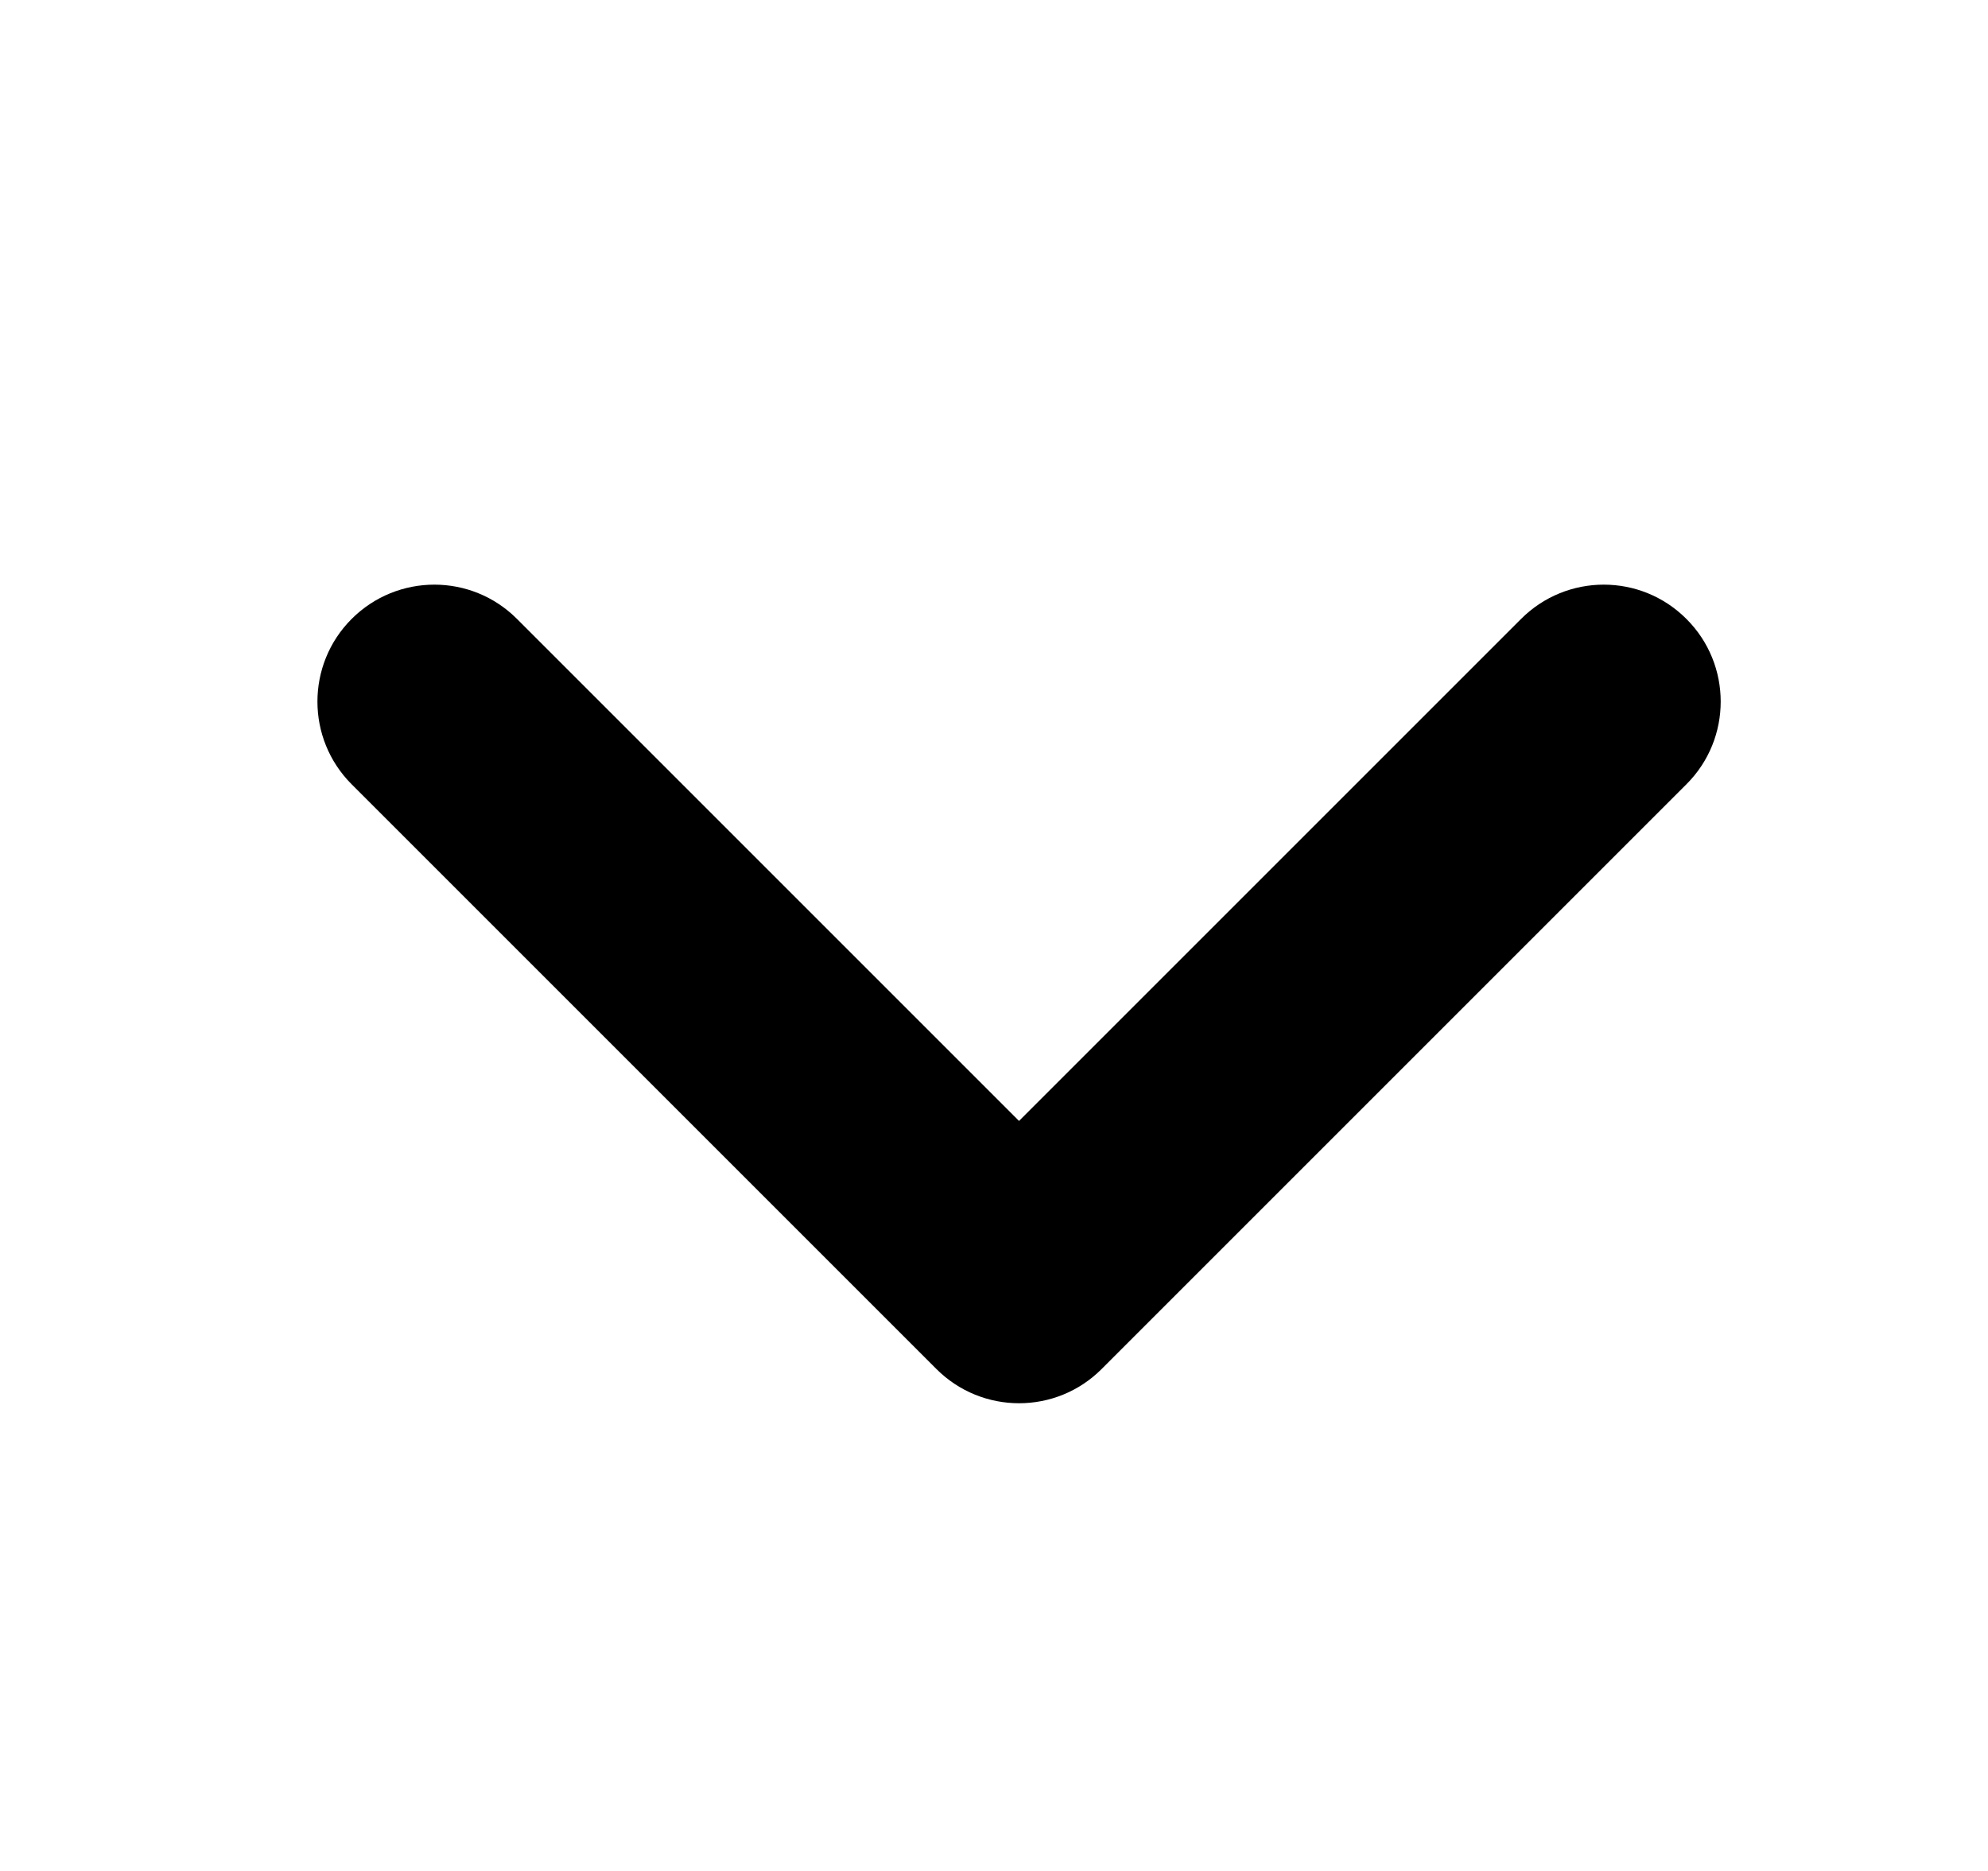
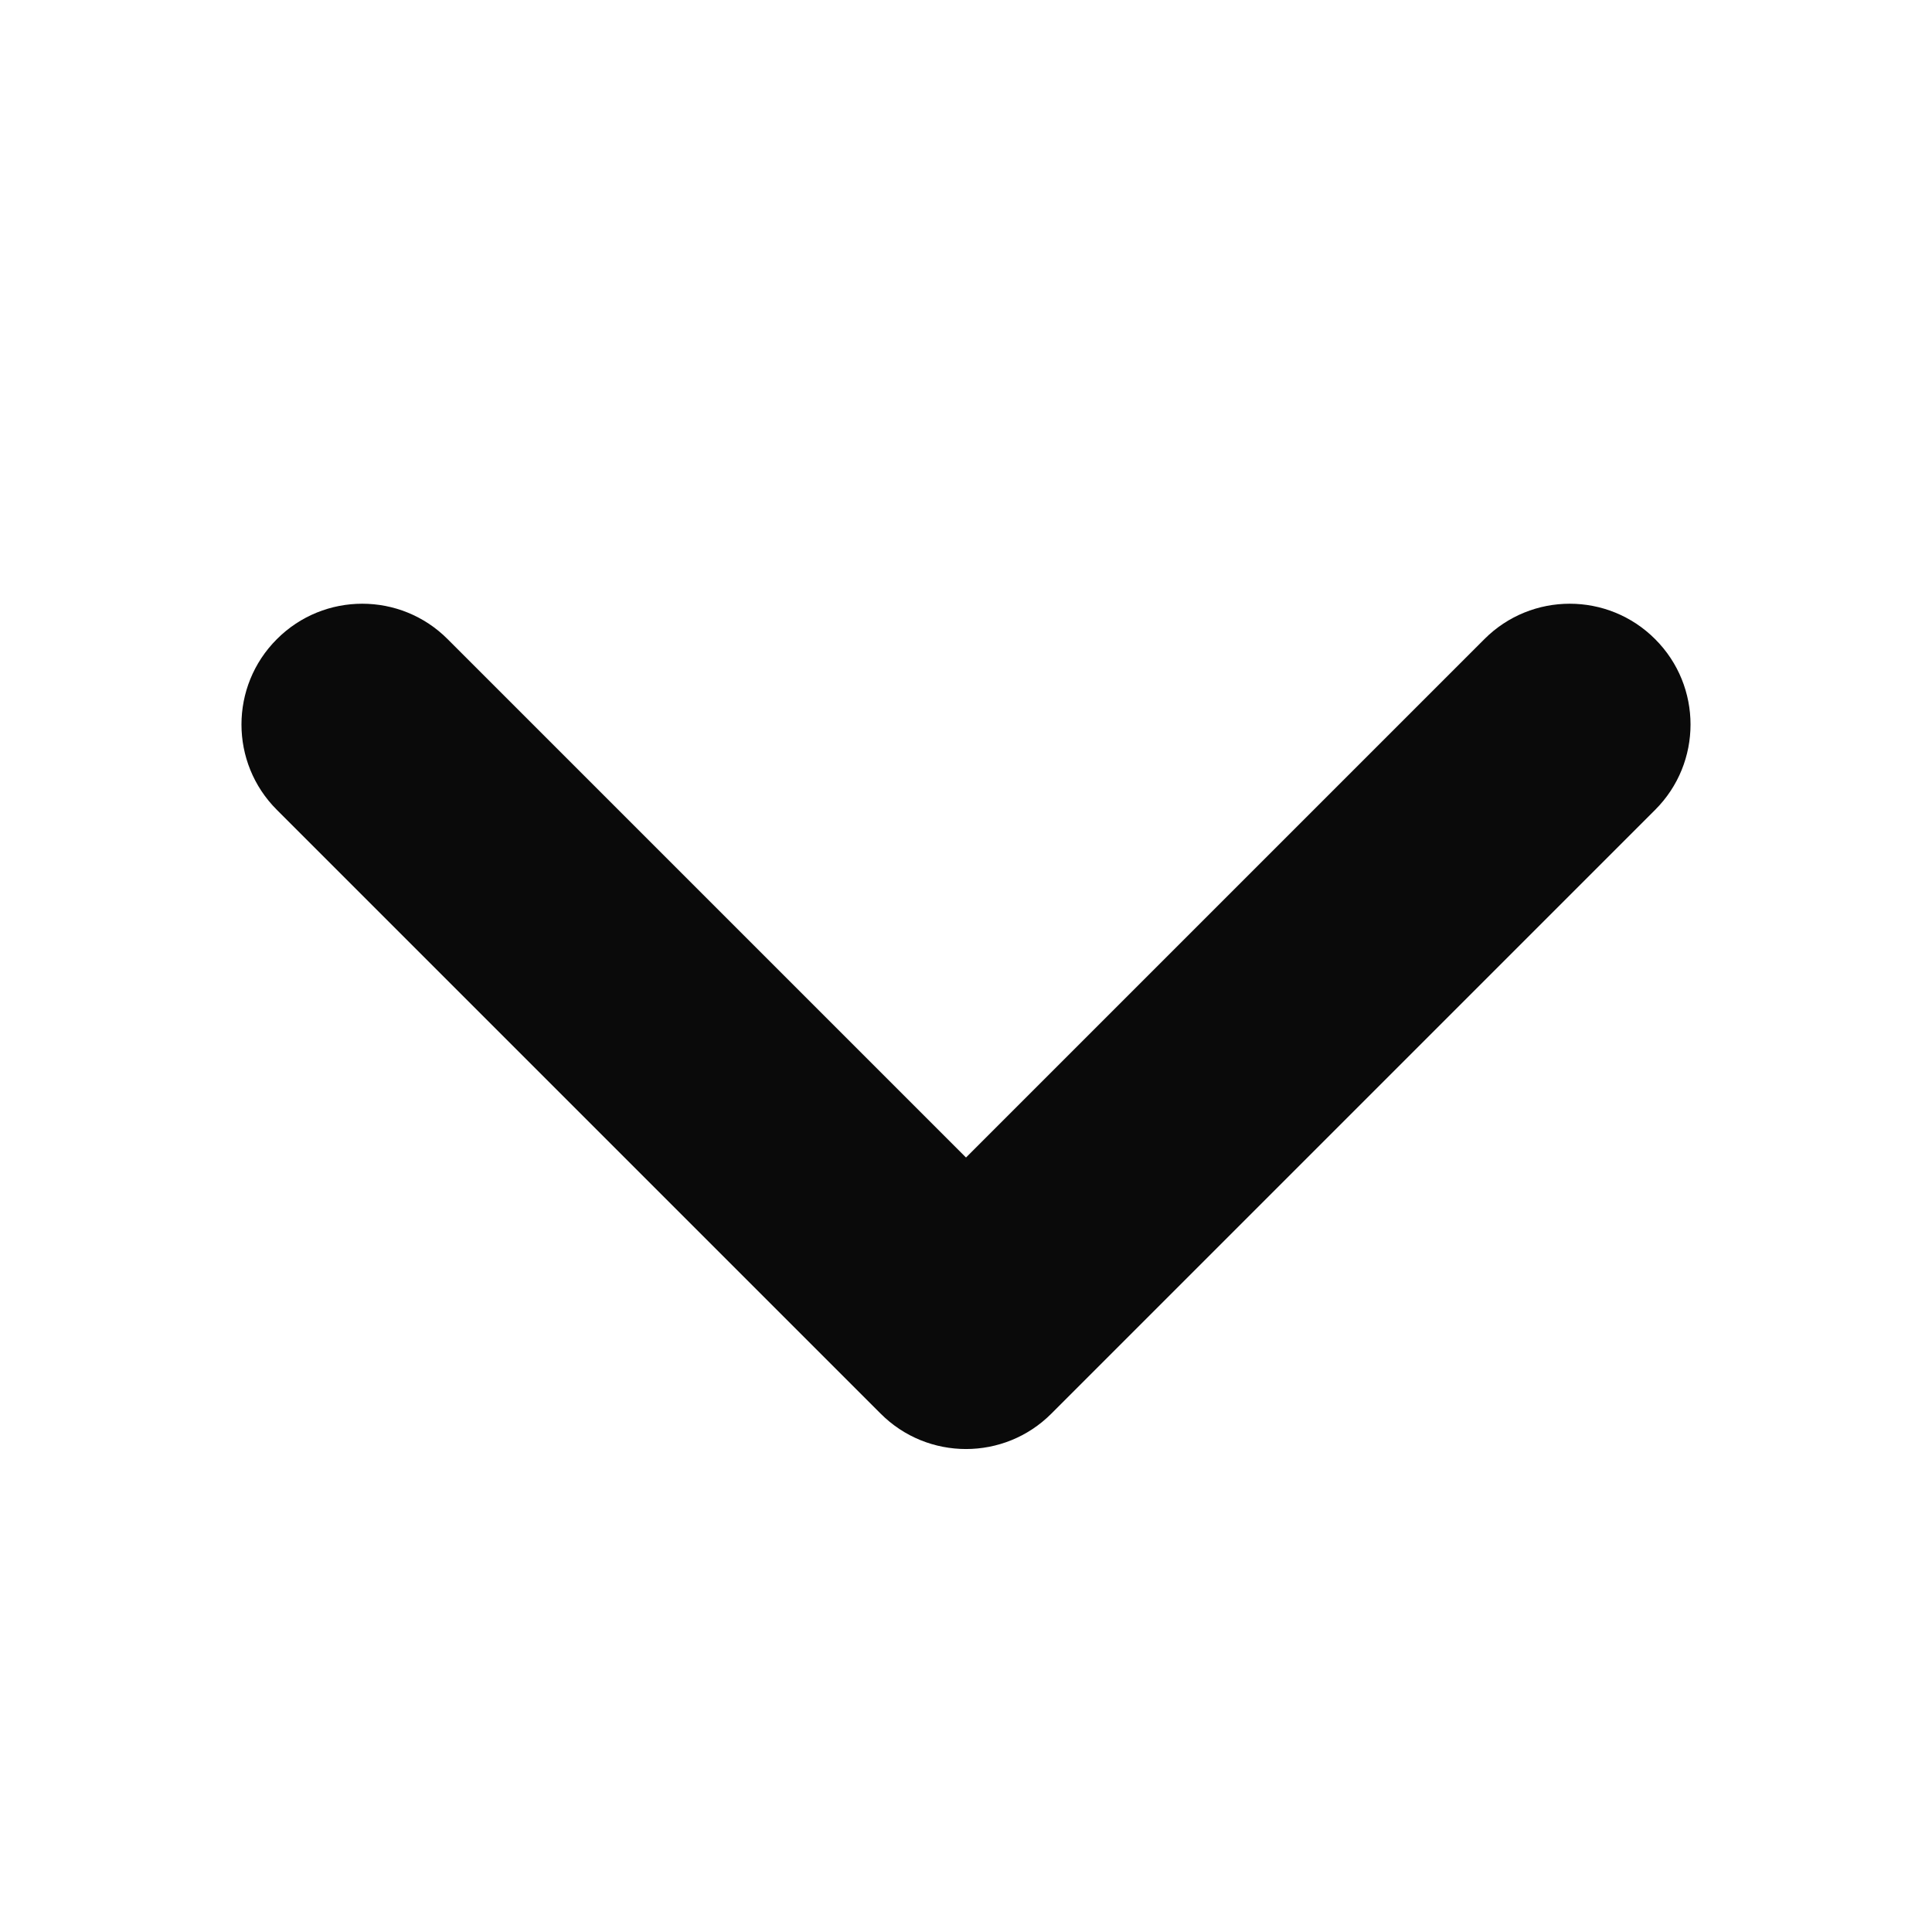
- <svg xmlns="http://www.w3.org/2000/svg" width="17" height="16" viewBox="0 0 17 16" fill="none">
-   <path fill-rule="evenodd" clip-rule="evenodd" d="M3.007 5.293C2.617 5.683 2.617 6.317 3.007 6.707L8.007 11.707C8.398 12.098 9.031 12.098 9.421 11.707L14.421 6.707C14.812 6.317 14.812 5.683 14.421 5.293C14.031 4.902 13.398 4.902 13.007 5.293L8.714 9.586L4.421 5.293C4.031 4.902 3.398 4.902 3.007 5.293Z" fill="currentColor" />
+ <svg xmlns="http://www.w3.org/2000/svg" width="16" height="16" viewBox="0 0 16 16" fill="none">
+   <path fill-rule="evenodd" clip-rule="evenodd" d="M2.293 5.293C1.902 5.683 1.902 6.317 2.293 6.707L7.293 11.707C7.683 12.098 8.317 12.098 8.707 11.707L13.707 6.707C14.098 6.317 14.098 5.683 13.707 5.293C13.317 4.902 12.683 4.902 12.293 5.293L8 9.586L3.707 5.293C3.317 4.902 2.683 4.902 2.293 5.293Z" fill="#0A0A0A" />
</svg>
